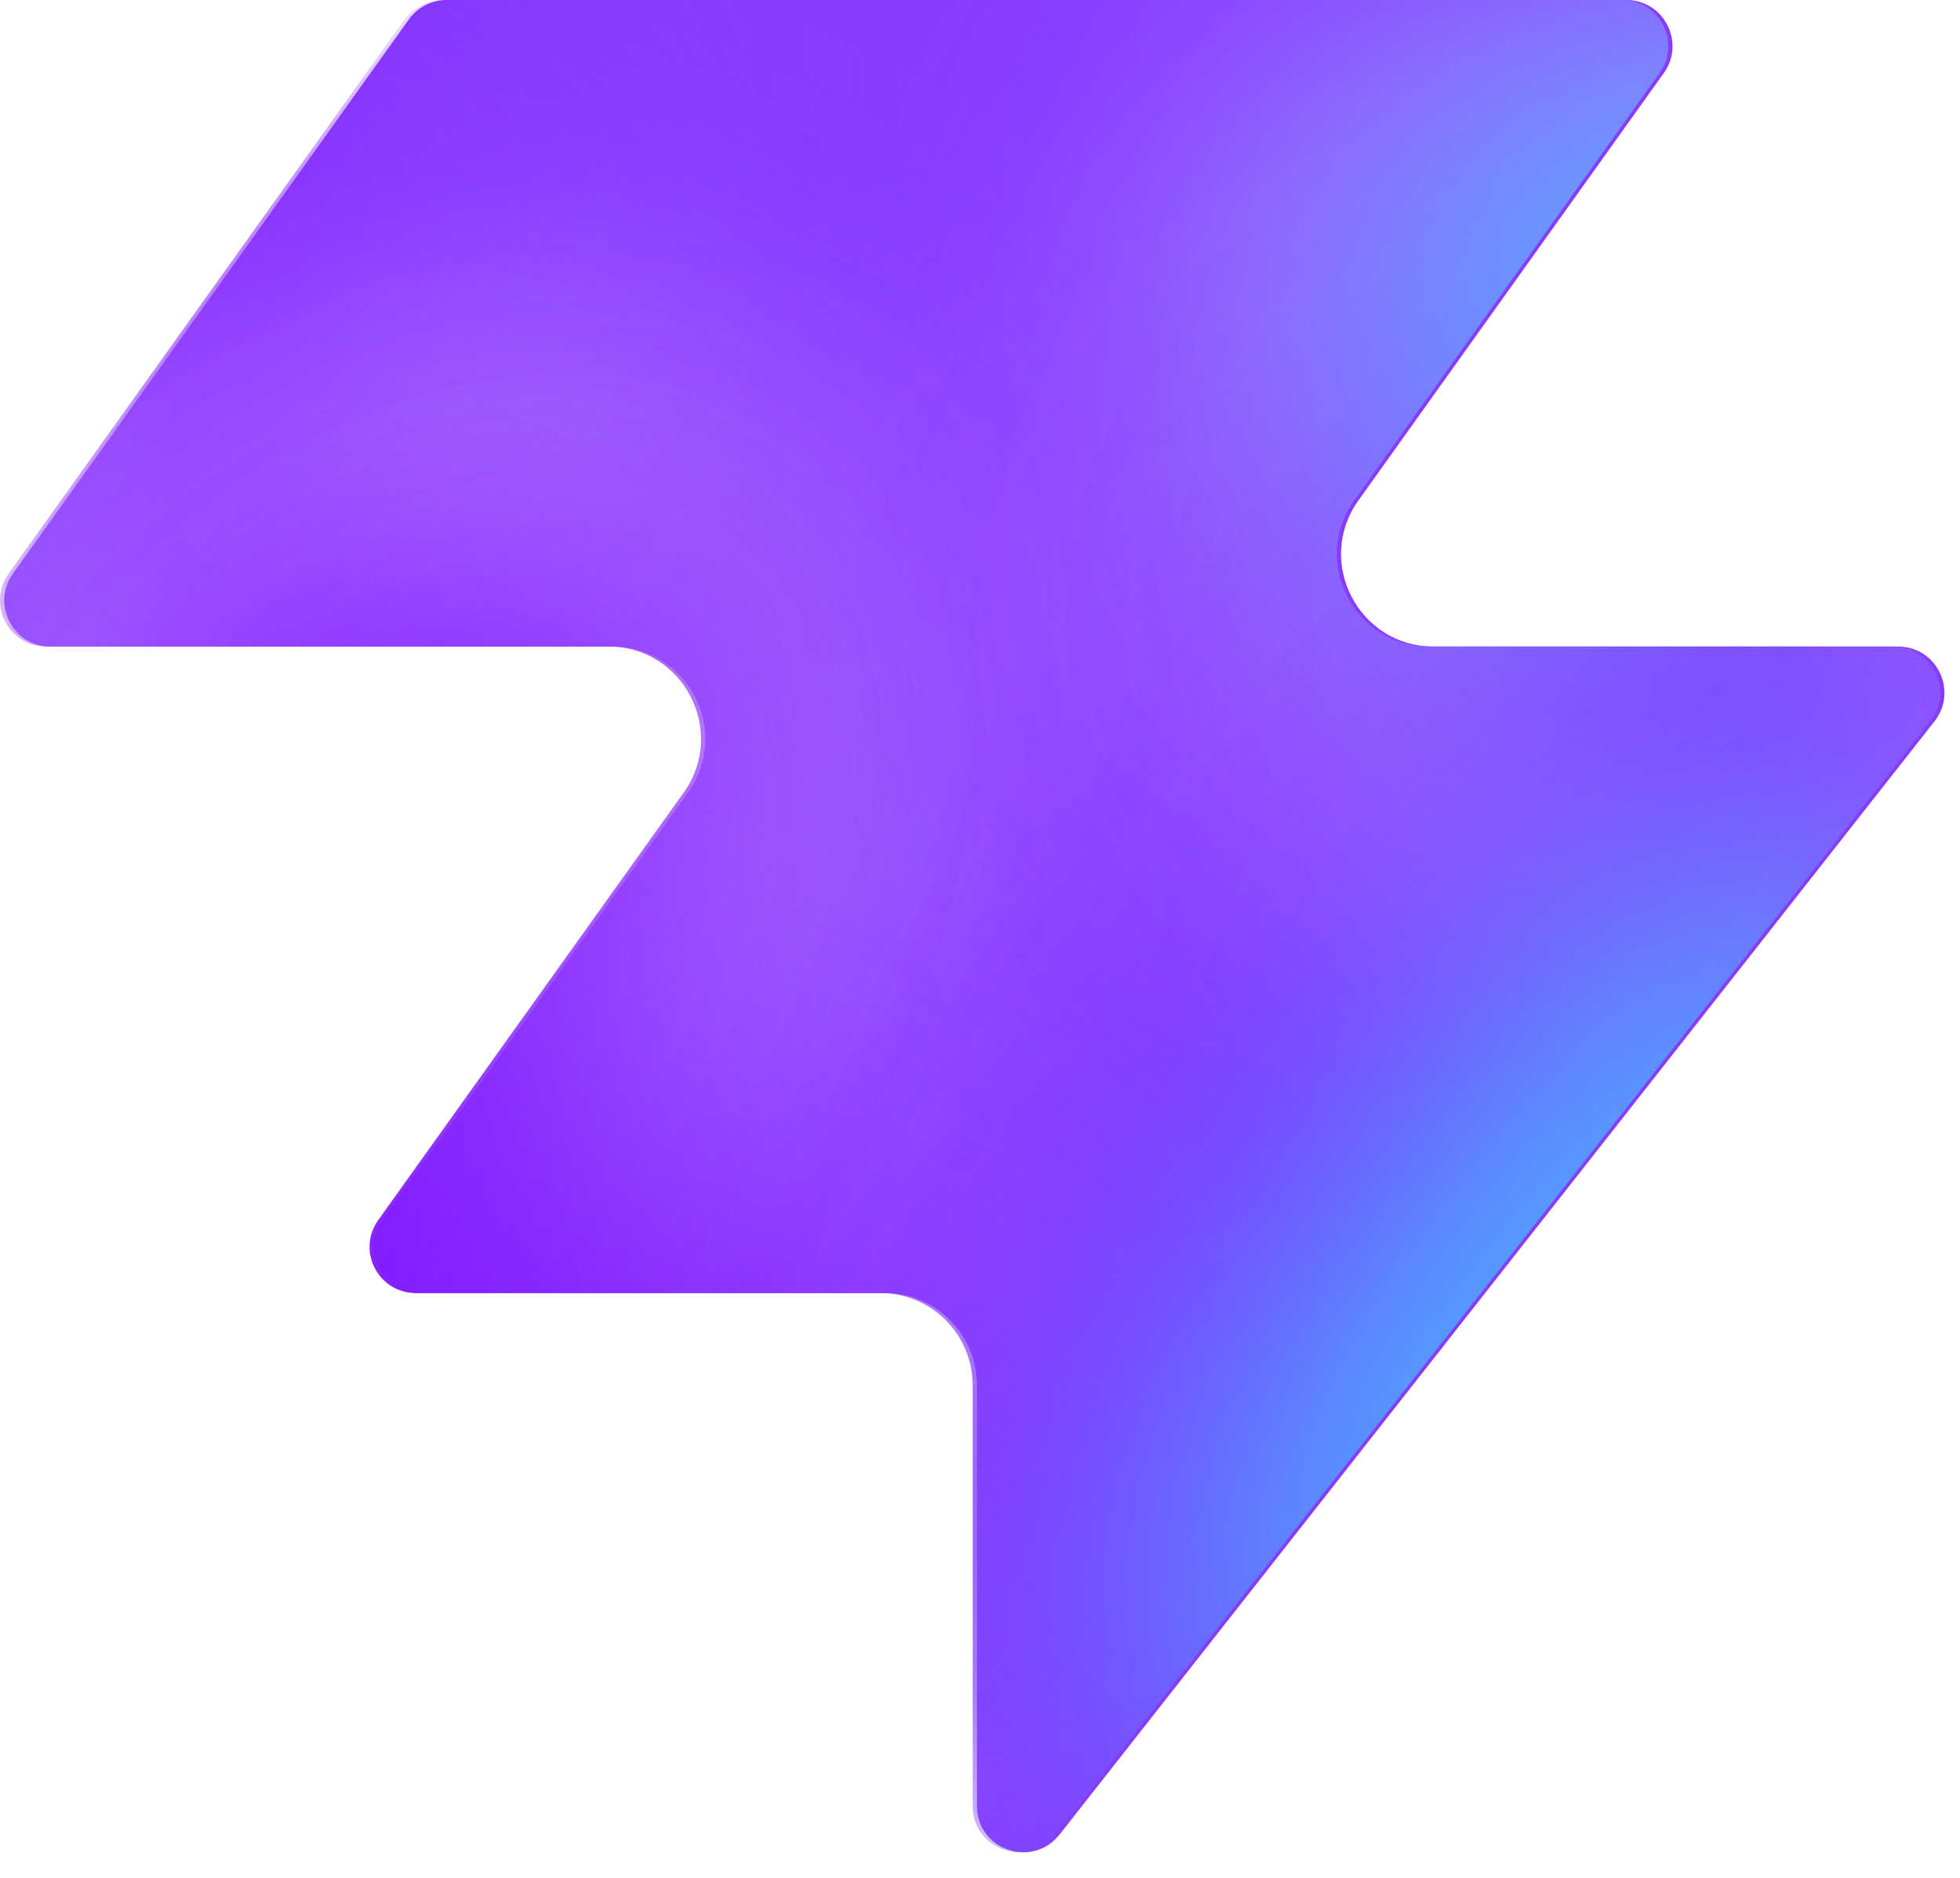
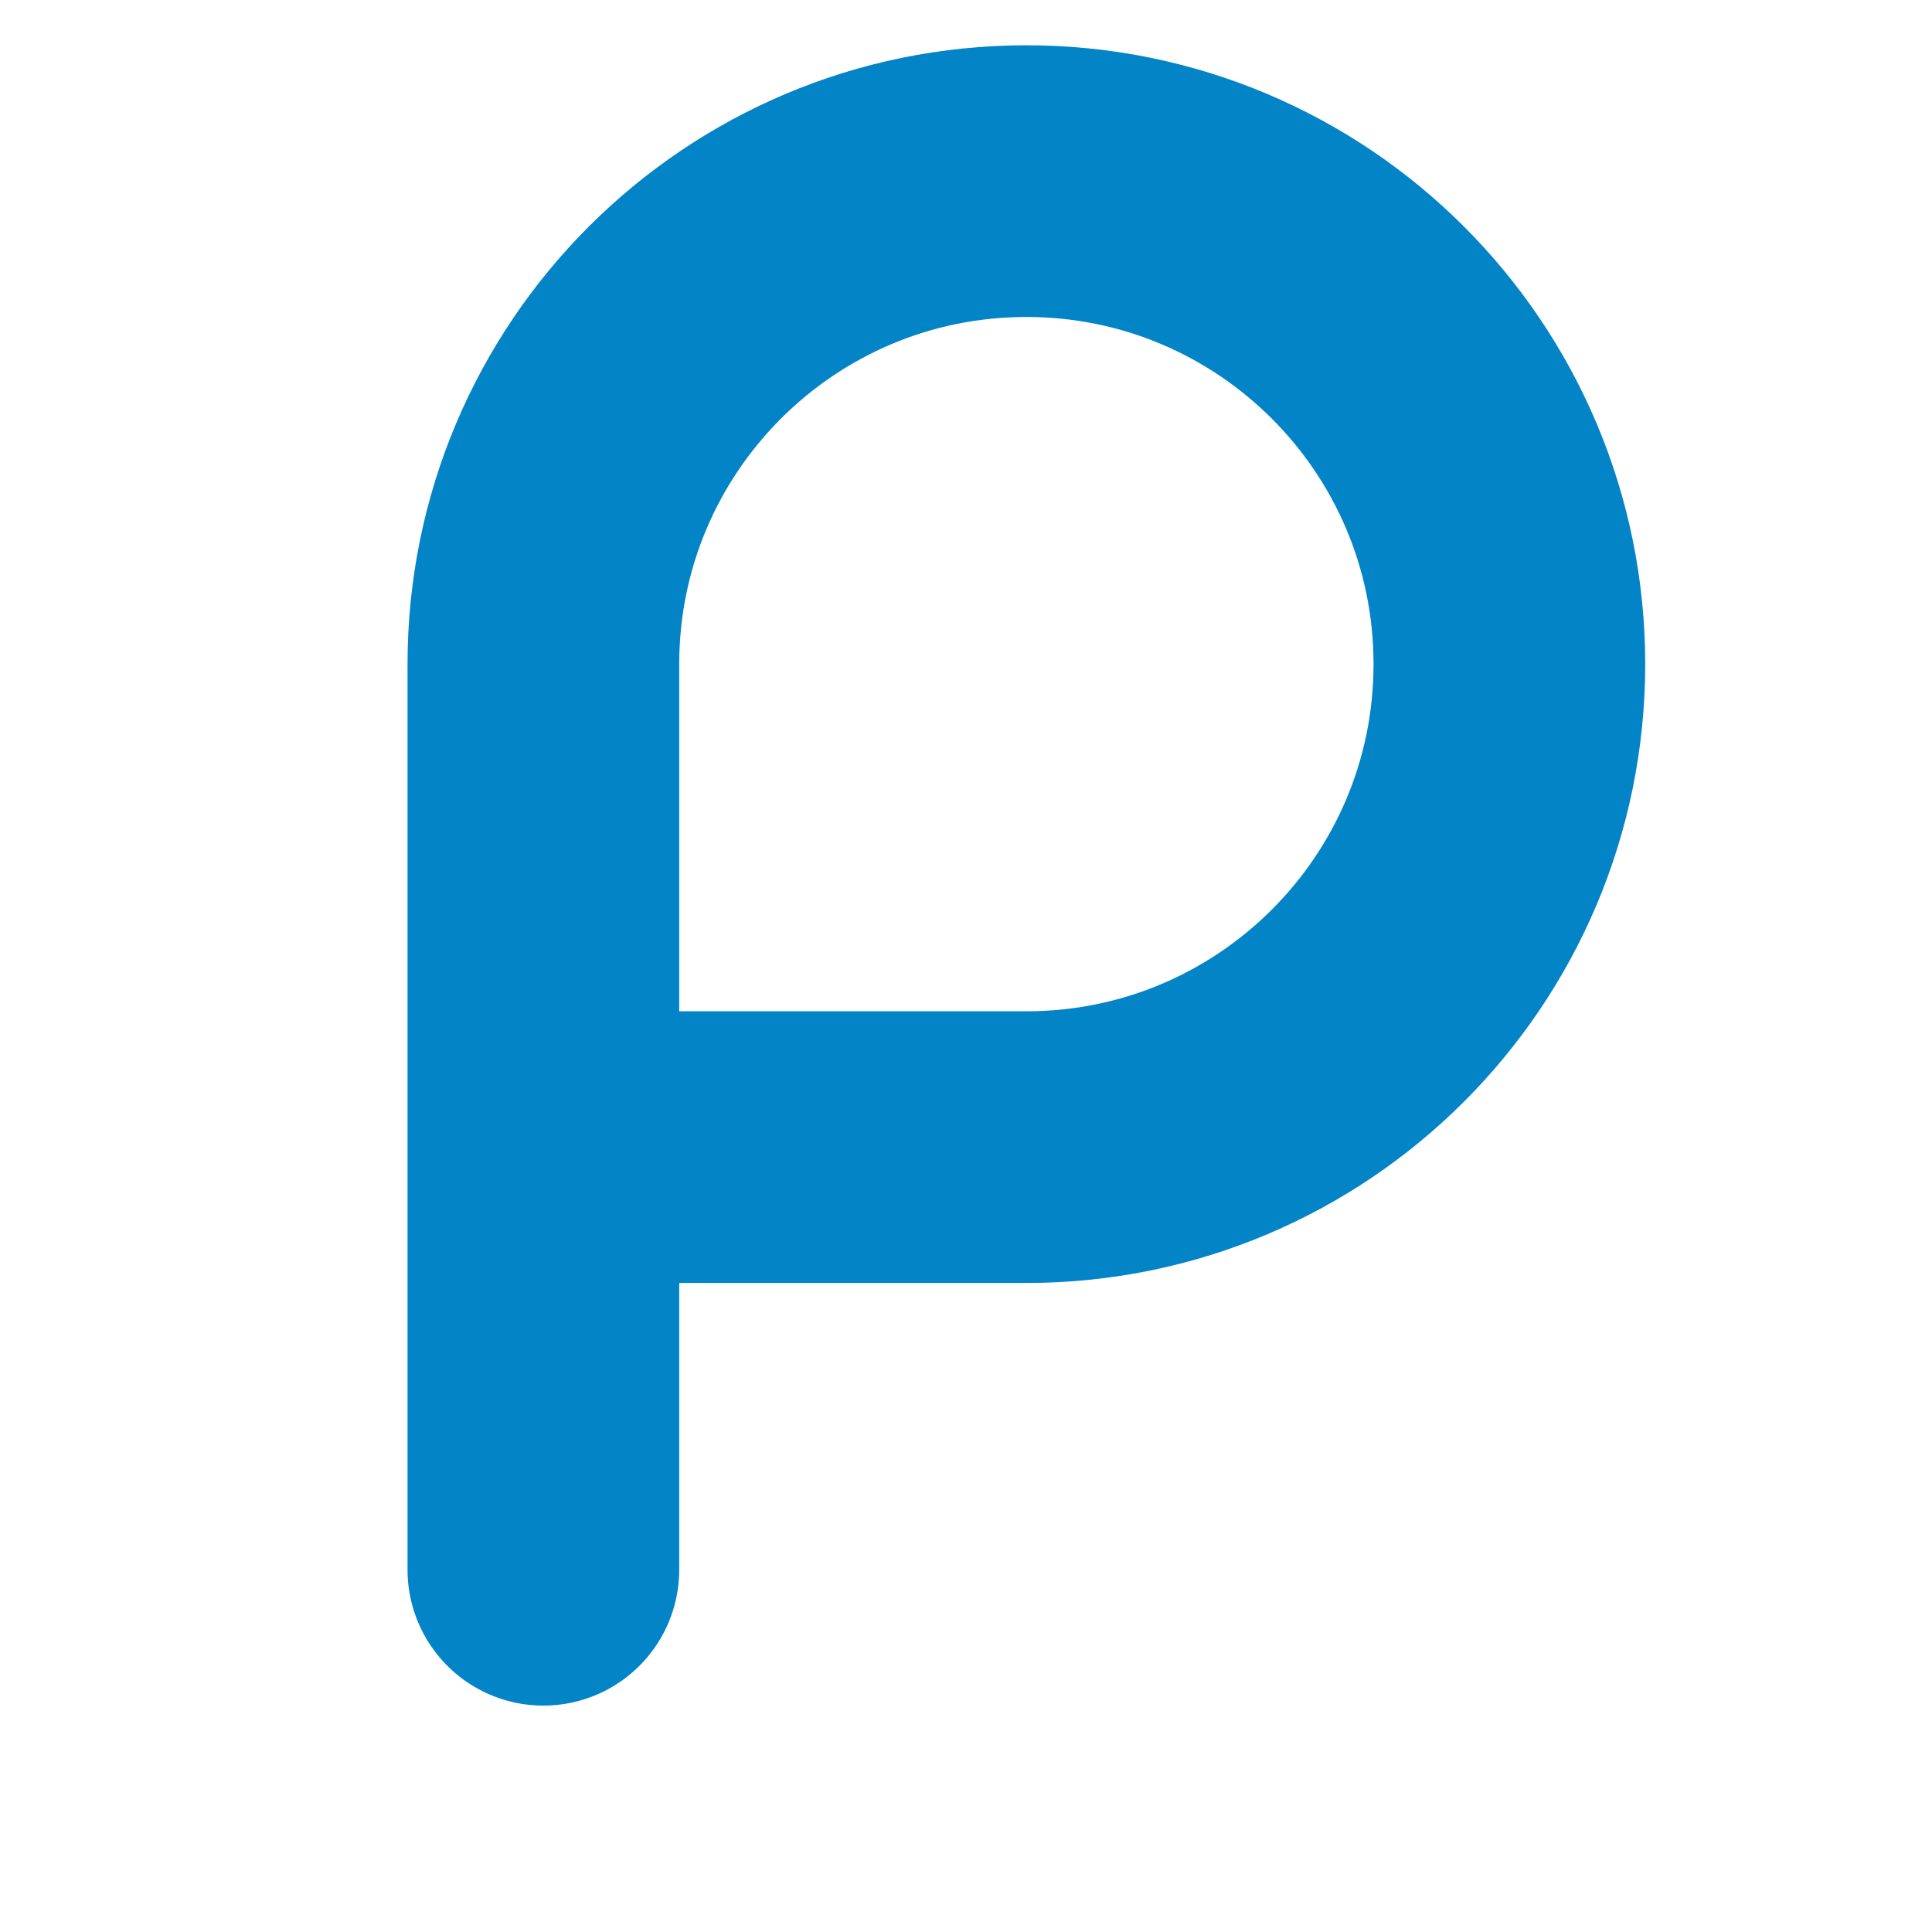
- <svg xmlns="http://www.w3.org/2000/svg" width="48" height="46" fill="none" viewBox="0 0 48 46">
-   <path fill="#863bff" d="M25.946 44.938c-.664.845-2.021.375-2.021-.698V33.937a2.26 2.26 0 0 0-2.262-2.262H10.287c-.92 0-1.456-1.04-.92-1.788l7.48-10.471c1.07-1.497 0-3.578-1.842-3.578H1.237c-.92 0-1.456-1.04-.92-1.788L10.013.474c.214-.297.556-.474.92-.474h28.894c.92 0 1.456 1.04.92 1.788l-7.48 10.471c-1.07 1.498 0 3.579 1.842 3.579h11.377c.943 0 1.473 1.088.89 1.83L25.947 44.94z" style="fill:#863bff;fill:color(display-p3 .525 .23 1);fill-opacity:1" />
-   <mask id="a" width="48" height="46" x="0" y="0" maskUnits="userSpaceOnUse" style="mask-type:alpha">
-     <path fill="#000" d="M25.842 44.938c-.664.844-2.021.375-2.021-.698V33.937a2.26 2.26 0 0 0-2.262-2.262H10.183c-.92 0-1.456-1.04-.92-1.788l7.48-10.471c1.07-1.498 0-3.579-1.842-3.579H1.133c-.92 0-1.456-1.04-.92-1.787L9.91.473c.214-.297.556-.474.92-.474h28.894c.92 0 1.456 1.04.92 1.788l-7.48 10.471c-1.07 1.498 0 3.578 1.842 3.578h11.377c.943 0 1.473 1.088.89 1.832L25.843 44.94z" style="fill:#000;fill-opacity:1" />
-   </mask>
-   <g mask="url(#a)">
-     <g filter="url(#b)">
-       <ellipse cx="5.508" cy="14.704" fill="#ede6ff" rx="5.508" ry="14.704" style="fill:#ede6ff;fill:color(display-p3 .927 .903 1);fill-opacity:1" transform="matrix(.00324 1 1 -.00324 -4.47 31.516)" />
-     </g>
-     <g filter="url(#c)">
-       <ellipse cx="10.399" cy="29.851" fill="#ede6ff" rx="10.399" ry="29.851" style="fill:#ede6ff;fill:color(display-p3 .927 .903 1);fill-opacity:1" transform="matrix(.00324 1 1 -.00324 -39.328 7.883)" />
-     </g>
-     <g filter="url(#d)">
-       <ellipse cx="5.508" cy="30.487" fill="#7e14ff" rx="5.508" ry="30.487" style="fill:#7e14ff;fill:color(display-p3 .492 .077 1);fill-opacity:1" transform="rotate(89.814 -25.913 -14.639)scale(1 -1)" />
-     </g>
-     <g filter="url(#e)">
-       <ellipse cx="5.508" cy="30.599" fill="#7e14ff" rx="5.508" ry="30.599" style="fill:#7e14ff;fill:color(display-p3 .492 .077 1);fill-opacity:1" transform="rotate(89.814 -32.644 -3.334)scale(1 -1)" />
-     </g>
-     <g filter="url(#f)">
-       <ellipse cx="5.508" cy="30.599" fill="#7e14ff" rx="5.508" ry="30.599" style="fill:#7e14ff;fill:color(display-p3 .492 .077 1);fill-opacity:1" transform="matrix(.00324 1 1 -.00324 -34.34 30.47)" />
-     </g>
-     <g filter="url(#g)">
-       <ellipse cx="14.072" cy="22.078" fill="#ede6ff" rx="14.072" ry="22.078" style="fill:#ede6ff;fill:color(display-p3 .927 .903 1);fill-opacity:1" transform="rotate(93.35 24.506 48.493)scale(-1 1)" />
-     </g>
-     <g filter="url(#h)">
-       <ellipse cx="3.47" cy="21.501" fill="#7e14ff" rx="3.47" ry="21.501" style="fill:#7e14ff;fill:color(display-p3 .492 .077 1);fill-opacity:1" transform="rotate(89.009 28.708 47.59)scale(-1 1)" />
-     </g>
-     <g filter="url(#i)">
-       <ellipse cx="3.47" cy="21.501" fill="#7e14ff" rx="3.47" ry="21.501" style="fill:#7e14ff;fill:color(display-p3 .492 .077 1);fill-opacity:1" transform="rotate(89.009 28.708 47.59)scale(-1 1)" />
-     </g>
-     <g filter="url(#j)">
-       <ellipse cx=".387" cy="8.972" fill="#7e14ff" rx="4.407" ry="29.108" style="fill:#7e14ff;fill:color(display-p3 .492 .077 1);fill-opacity:1" transform="rotate(39.51 .387 8.972)" />
-     </g>
-     <g filter="url(#k)">
-       <ellipse cx="47.523" cy="-6.092" fill="#7e14ff" rx="4.407" ry="29.108" style="fill:#7e14ff;fill:color(display-p3 .492 .077 1);fill-opacity:1" transform="rotate(37.892 47.523 -6.092)" />
-     </g>
-     <g filter="url(#l)">
-       <ellipse cx="41.412" cy="6.333" fill="#47bfff" rx="5.971" ry="9.665" style="fill:#47bfff;fill:color(display-p3 .28 .748 1);fill-opacity:1" transform="rotate(37.892 41.412 6.333)" />
-     </g>
-     <g filter="url(#m)">
-       <ellipse cx="-1.879" cy="38.332" fill="#7e14ff" rx="4.407" ry="29.108" style="fill:#7e14ff;fill:color(display-p3 .492 .077 1);fill-opacity:1" transform="rotate(37.892 -1.88 38.332)" />
-     </g>
-     <g filter="url(#n)">
-       <ellipse cx="-1.879" cy="38.332" fill="#7e14ff" rx="4.407" ry="29.108" style="fill:#7e14ff;fill:color(display-p3 .492 .077 1);fill-opacity:1" transform="rotate(37.892 -1.88 38.332)" />
-     </g>
-     <g filter="url(#o)">
-       <ellipse cx="35.651" cy="29.907" fill="#7e14ff" rx="4.407" ry="29.108" style="fill:#7e14ff;fill:color(display-p3 .492 .077 1);fill-opacity:1" transform="rotate(37.892 35.651 29.907)" />
-     </g>
-     <g filter="url(#p)">
-       <ellipse cx="38.418" cy="32.4" fill="#47bfff" rx="5.971" ry="15.297" style="fill:#47bfff;fill:color(display-p3 .28 .748 1);fill-opacity:1" transform="rotate(37.892 38.418 32.4)" />
-     </g>
-   </g>
-   <defs>
-     <filter id="b" width="60.045" height="41.654" x="-19.77" y="16.149" color-interpolation-filters="sRGB" filterUnits="userSpaceOnUse">
-       <feFlood flood-opacity="0" result="BackgroundImageFix" />
-       <feBlend in="SourceGraphic" in2="BackgroundImageFix" result="shape" />
-       <feGaussianBlur result="effect1_foregroundBlur_2002_17158" stdDeviation="7.659" />
-     </filter>
-     <filter id="c" width="90.34" height="51.437" x="-54.613" y="-7.533" color-interpolation-filters="sRGB" filterUnits="userSpaceOnUse">
-       <feFlood flood-opacity="0" result="BackgroundImageFix" />
-       <feBlend in="SourceGraphic" in2="BackgroundImageFix" result="shape" />
-       <feGaussianBlur result="effect1_foregroundBlur_2002_17158" stdDeviation="7.659" />
-     </filter>
-     <filter id="d" width="79.355" height="29.4" x="-49.64" y="2.03" color-interpolation-filters="sRGB" filterUnits="userSpaceOnUse">
-       <feFlood flood-opacity="0" result="BackgroundImageFix" />
-       <feBlend in="SourceGraphic" in2="BackgroundImageFix" result="shape" />
-       <feGaussianBlur result="effect1_foregroundBlur_2002_17158" stdDeviation="4.596" />
-     </filter>
-     <filter id="e" width="79.579" height="29.4" x="-45.045" y="20.029" color-interpolation-filters="sRGB" filterUnits="userSpaceOnUse">
-       <feFlood flood-opacity="0" result="BackgroundImageFix" />
-       <feBlend in="SourceGraphic" in2="BackgroundImageFix" result="shape" />
-       <feGaussianBlur result="effect1_foregroundBlur_2002_17158" stdDeviation="4.596" />
-     </filter>
-     <filter id="f" width="79.579" height="29.4" x="-43.513" y="21.178" color-interpolation-filters="sRGB" filterUnits="userSpaceOnUse">
-       <feFlood flood-opacity="0" result="BackgroundImageFix" />
-       <feBlend in="SourceGraphic" in2="BackgroundImageFix" result="shape" />
-       <feGaussianBlur result="effect1_foregroundBlur_2002_17158" stdDeviation="4.596" />
-     </filter>
-     <filter id="g" width="74.749" height="58.852" x="15.756" y="-17.901" color-interpolation-filters="sRGB" filterUnits="userSpaceOnUse">
-       <feFlood flood-opacity="0" result="BackgroundImageFix" />
-       <feBlend in="SourceGraphic" in2="BackgroundImageFix" result="shape" />
-       <feGaussianBlur result="effect1_foregroundBlur_2002_17158" stdDeviation="7.659" />
-     </filter>
-     <filter id="h" width="61.377" height="25.362" x="23.548" y="2.284" color-interpolation-filters="sRGB" filterUnits="userSpaceOnUse">
-       <feFlood flood-opacity="0" result="BackgroundImageFix" />
-       <feBlend in="SourceGraphic" in2="BackgroundImageFix" result="shape" />
-       <feGaussianBlur result="effect1_foregroundBlur_2002_17158" stdDeviation="4.596" />
-     </filter>
-     <filter id="i" width="61.377" height="25.362" x="23.548" y="2.284" color-interpolation-filters="sRGB" filterUnits="userSpaceOnUse">
-       <feFlood flood-opacity="0" result="BackgroundImageFix" />
-       <feBlend in="SourceGraphic" in2="BackgroundImageFix" result="shape" />
-       <feGaussianBlur result="effect1_foregroundBlur_2002_17158" stdDeviation="4.596" />
-     </filter>
-     <filter id="j" width="56.045" height="63.649" x="-27.636" y="-22.853" color-interpolation-filters="sRGB" filterUnits="userSpaceOnUse">
-       <feFlood flood-opacity="0" result="BackgroundImageFix" />
-       <feBlend in="SourceGraphic" in2="BackgroundImageFix" result="shape" />
-       <feGaussianBlur result="effect1_foregroundBlur_2002_17158" stdDeviation="4.596" />
-     </filter>
-     <filter id="k" width="54.814" height="64.646" x="20.116" y="-38.415" color-interpolation-filters="sRGB" filterUnits="userSpaceOnUse">
-       <feFlood flood-opacity="0" result="BackgroundImageFix" />
-       <feBlend in="SourceGraphic" in2="BackgroundImageFix" result="shape" />
-       <feGaussianBlur result="effect1_foregroundBlur_2002_17158" stdDeviation="4.596" />
-     </filter>
-     <filter id="l" width="33.541" height="35.313" x="24.641" y="-11.323" color-interpolation-filters="sRGB" filterUnits="userSpaceOnUse">
-       <feFlood flood-opacity="0" result="BackgroundImageFix" />
-       <feBlend in="SourceGraphic" in2="BackgroundImageFix" result="shape" />
-       <feGaussianBlur result="effect1_foregroundBlur_2002_17158" stdDeviation="4.596" />
-     </filter>
-     <filter id="m" width="54.814" height="64.646" x="-29.286" y="6.009" color-interpolation-filters="sRGB" filterUnits="userSpaceOnUse">
-       <feFlood flood-opacity="0" result="BackgroundImageFix" />
-       <feBlend in="SourceGraphic" in2="BackgroundImageFix" result="shape" />
-       <feGaussianBlur result="effect1_foregroundBlur_2002_17158" stdDeviation="4.596" />
-     </filter>
-     <filter id="n" width="54.814" height="64.646" x="-29.286" y="6.009" color-interpolation-filters="sRGB" filterUnits="userSpaceOnUse">
-       <feFlood flood-opacity="0" result="BackgroundImageFix" />
-       <feBlend in="SourceGraphic" in2="BackgroundImageFix" result="shape" />
-       <feGaussianBlur result="effect1_foregroundBlur_2002_17158" stdDeviation="4.596" />
-     </filter>
-     <filter id="o" width="54.814" height="64.646" x="8.244" y="-2.416" color-interpolation-filters="sRGB" filterUnits="userSpaceOnUse">
-       <feFlood flood-opacity="0" result="BackgroundImageFix" />
-       <feBlend in="SourceGraphic" in2="BackgroundImageFix" result="shape" />
-       <feGaussianBlur result="effect1_foregroundBlur_2002_17158" stdDeviation="4.596" />
-     </filter>
-     <filter id="p" width="39.409" height="43.623" x="18.713" y="10.588" color-interpolation-filters="sRGB" filterUnits="userSpaceOnUse">
-       <feFlood flood-opacity="0" result="BackgroundImageFix" />
-       <feBlend in="SourceGraphic" in2="BackgroundImageFix" result="shape" />
-       <feGaussianBlur result="effect1_foregroundBlur_2002_17158" stdDeviation="4.596" />
-     </filter>
-   </defs>
+ <svg xmlns="http://www.w3.org/2000/svg" width="32" height="32" viewBox="0 0 32 32" fill="none">
+   <path d="M9 26V11C9 6.582 12.582 3 17 3C21.418 3 25 6.582 25 11C25 15.418 21.418 19 17 19H9" stroke="#0284C7" stroke-width="4.5" stroke-linecap="round" stroke-linejoin="round" />
</svg>
